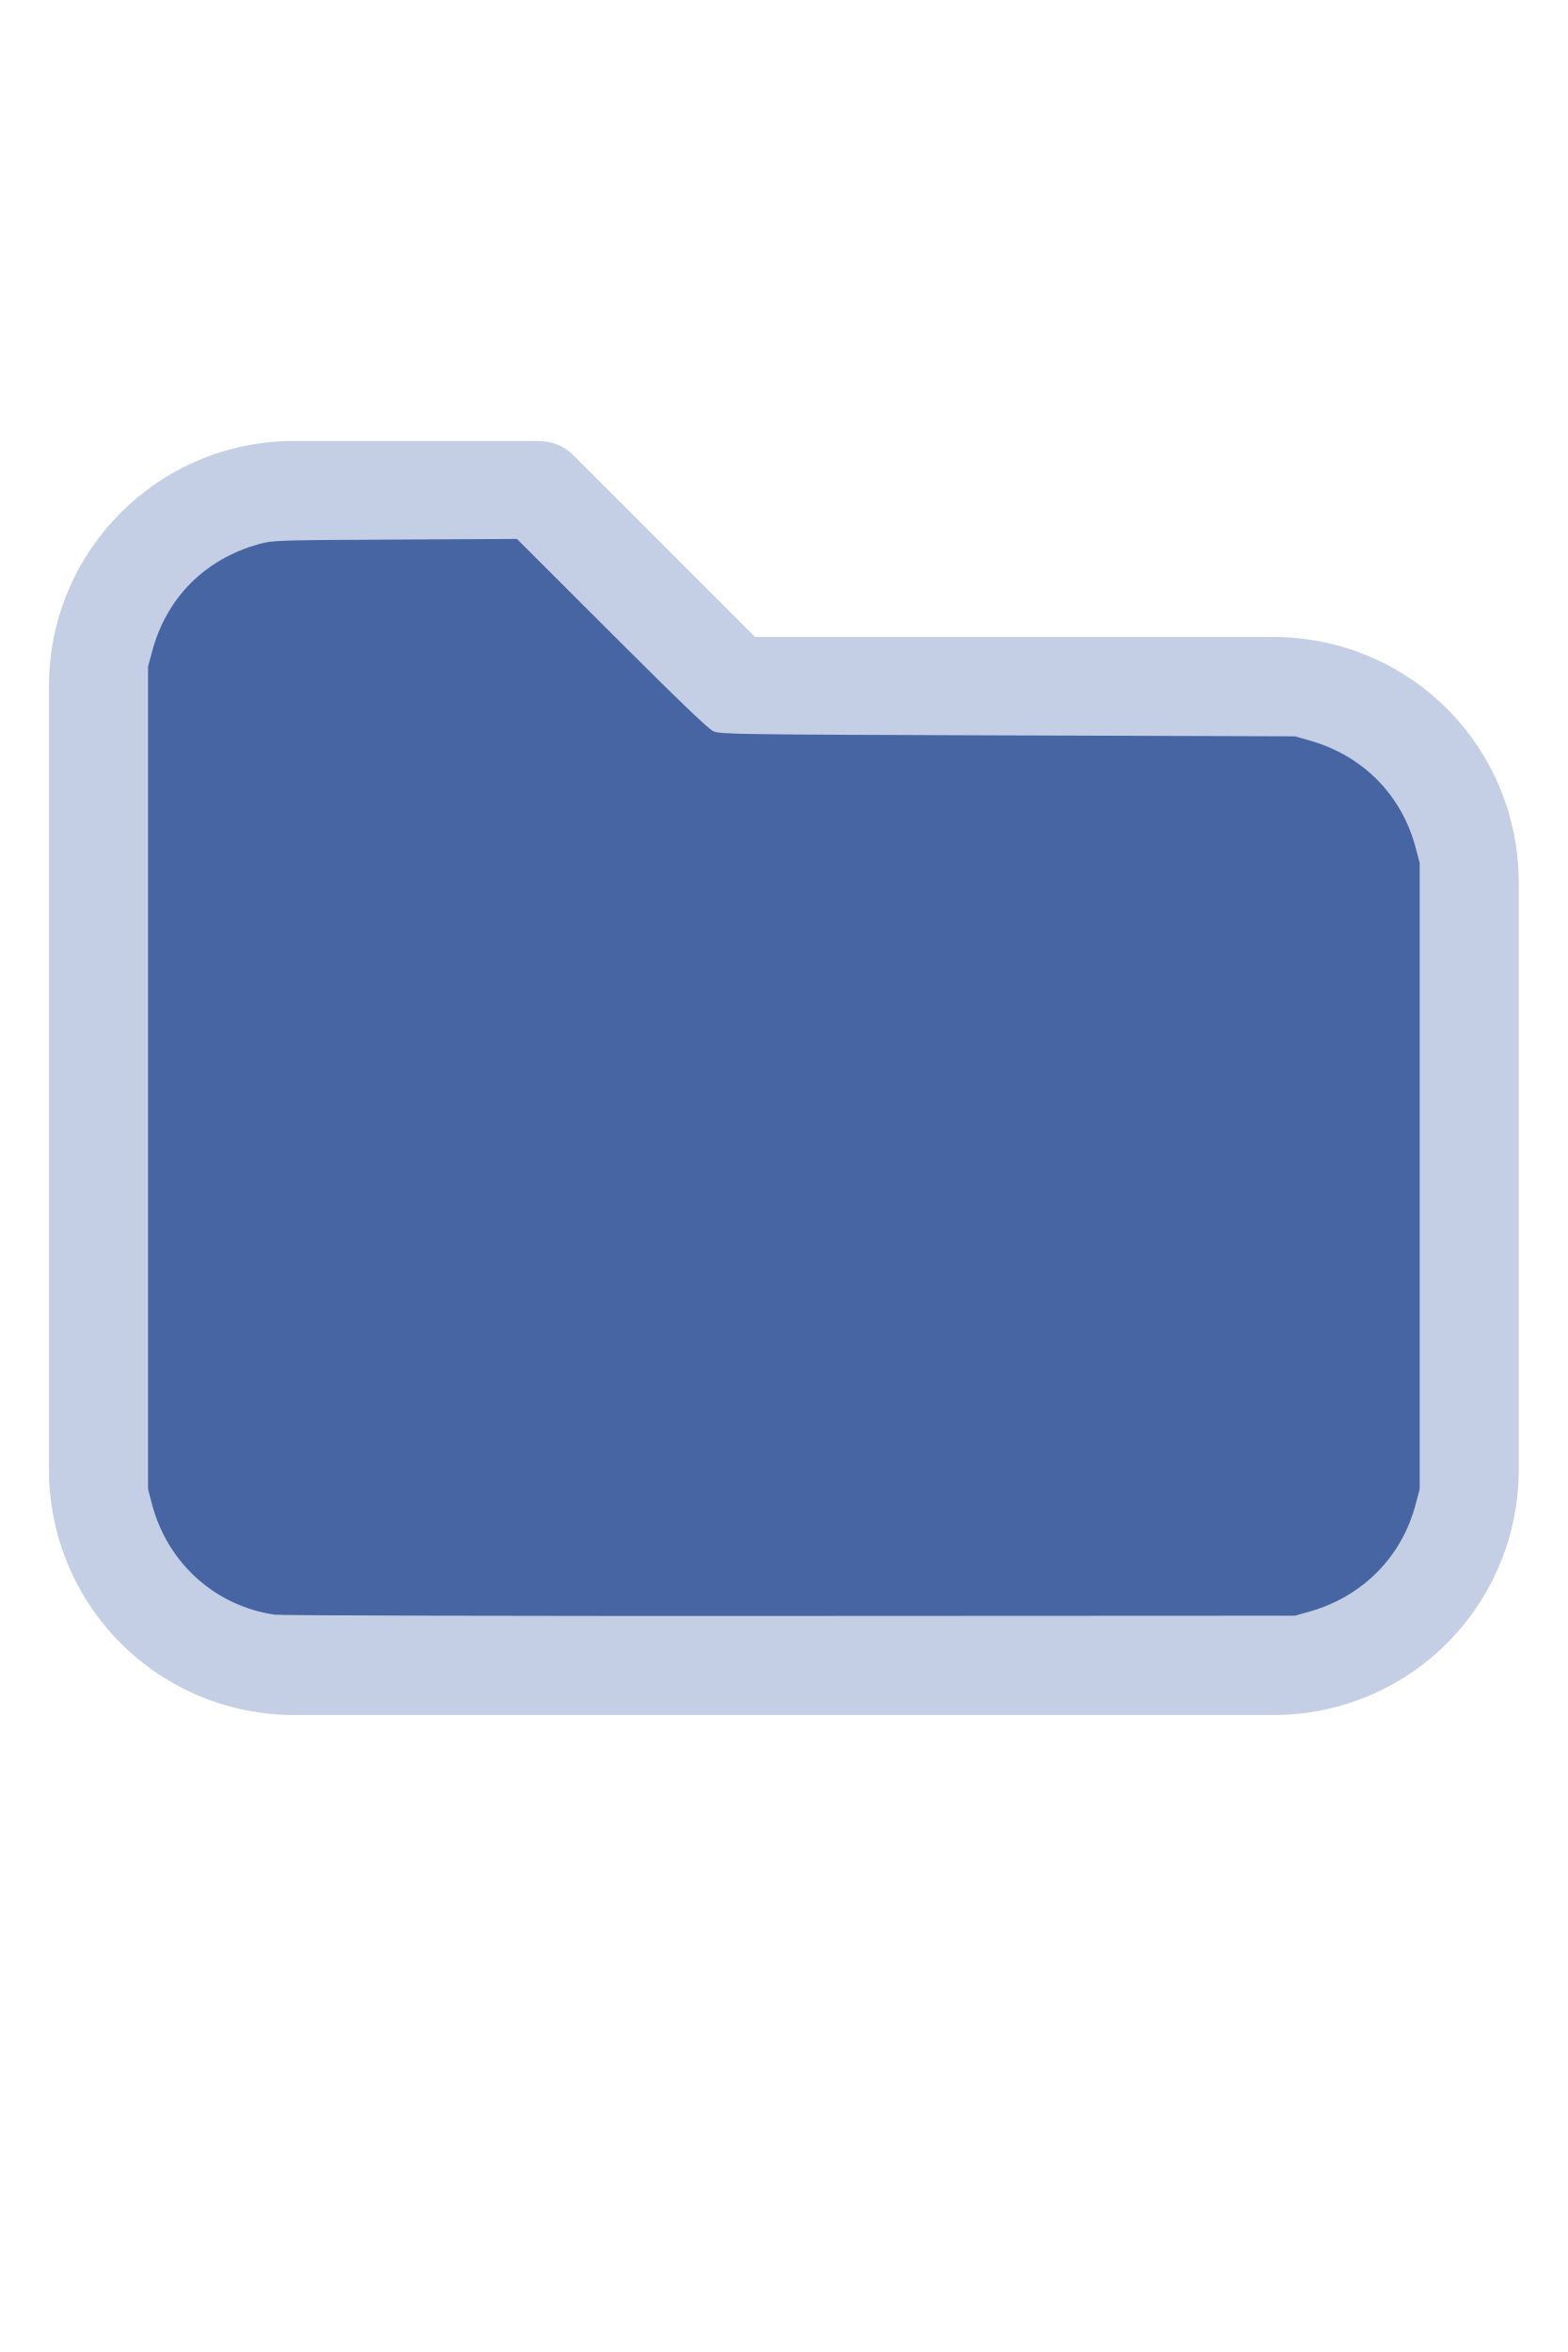
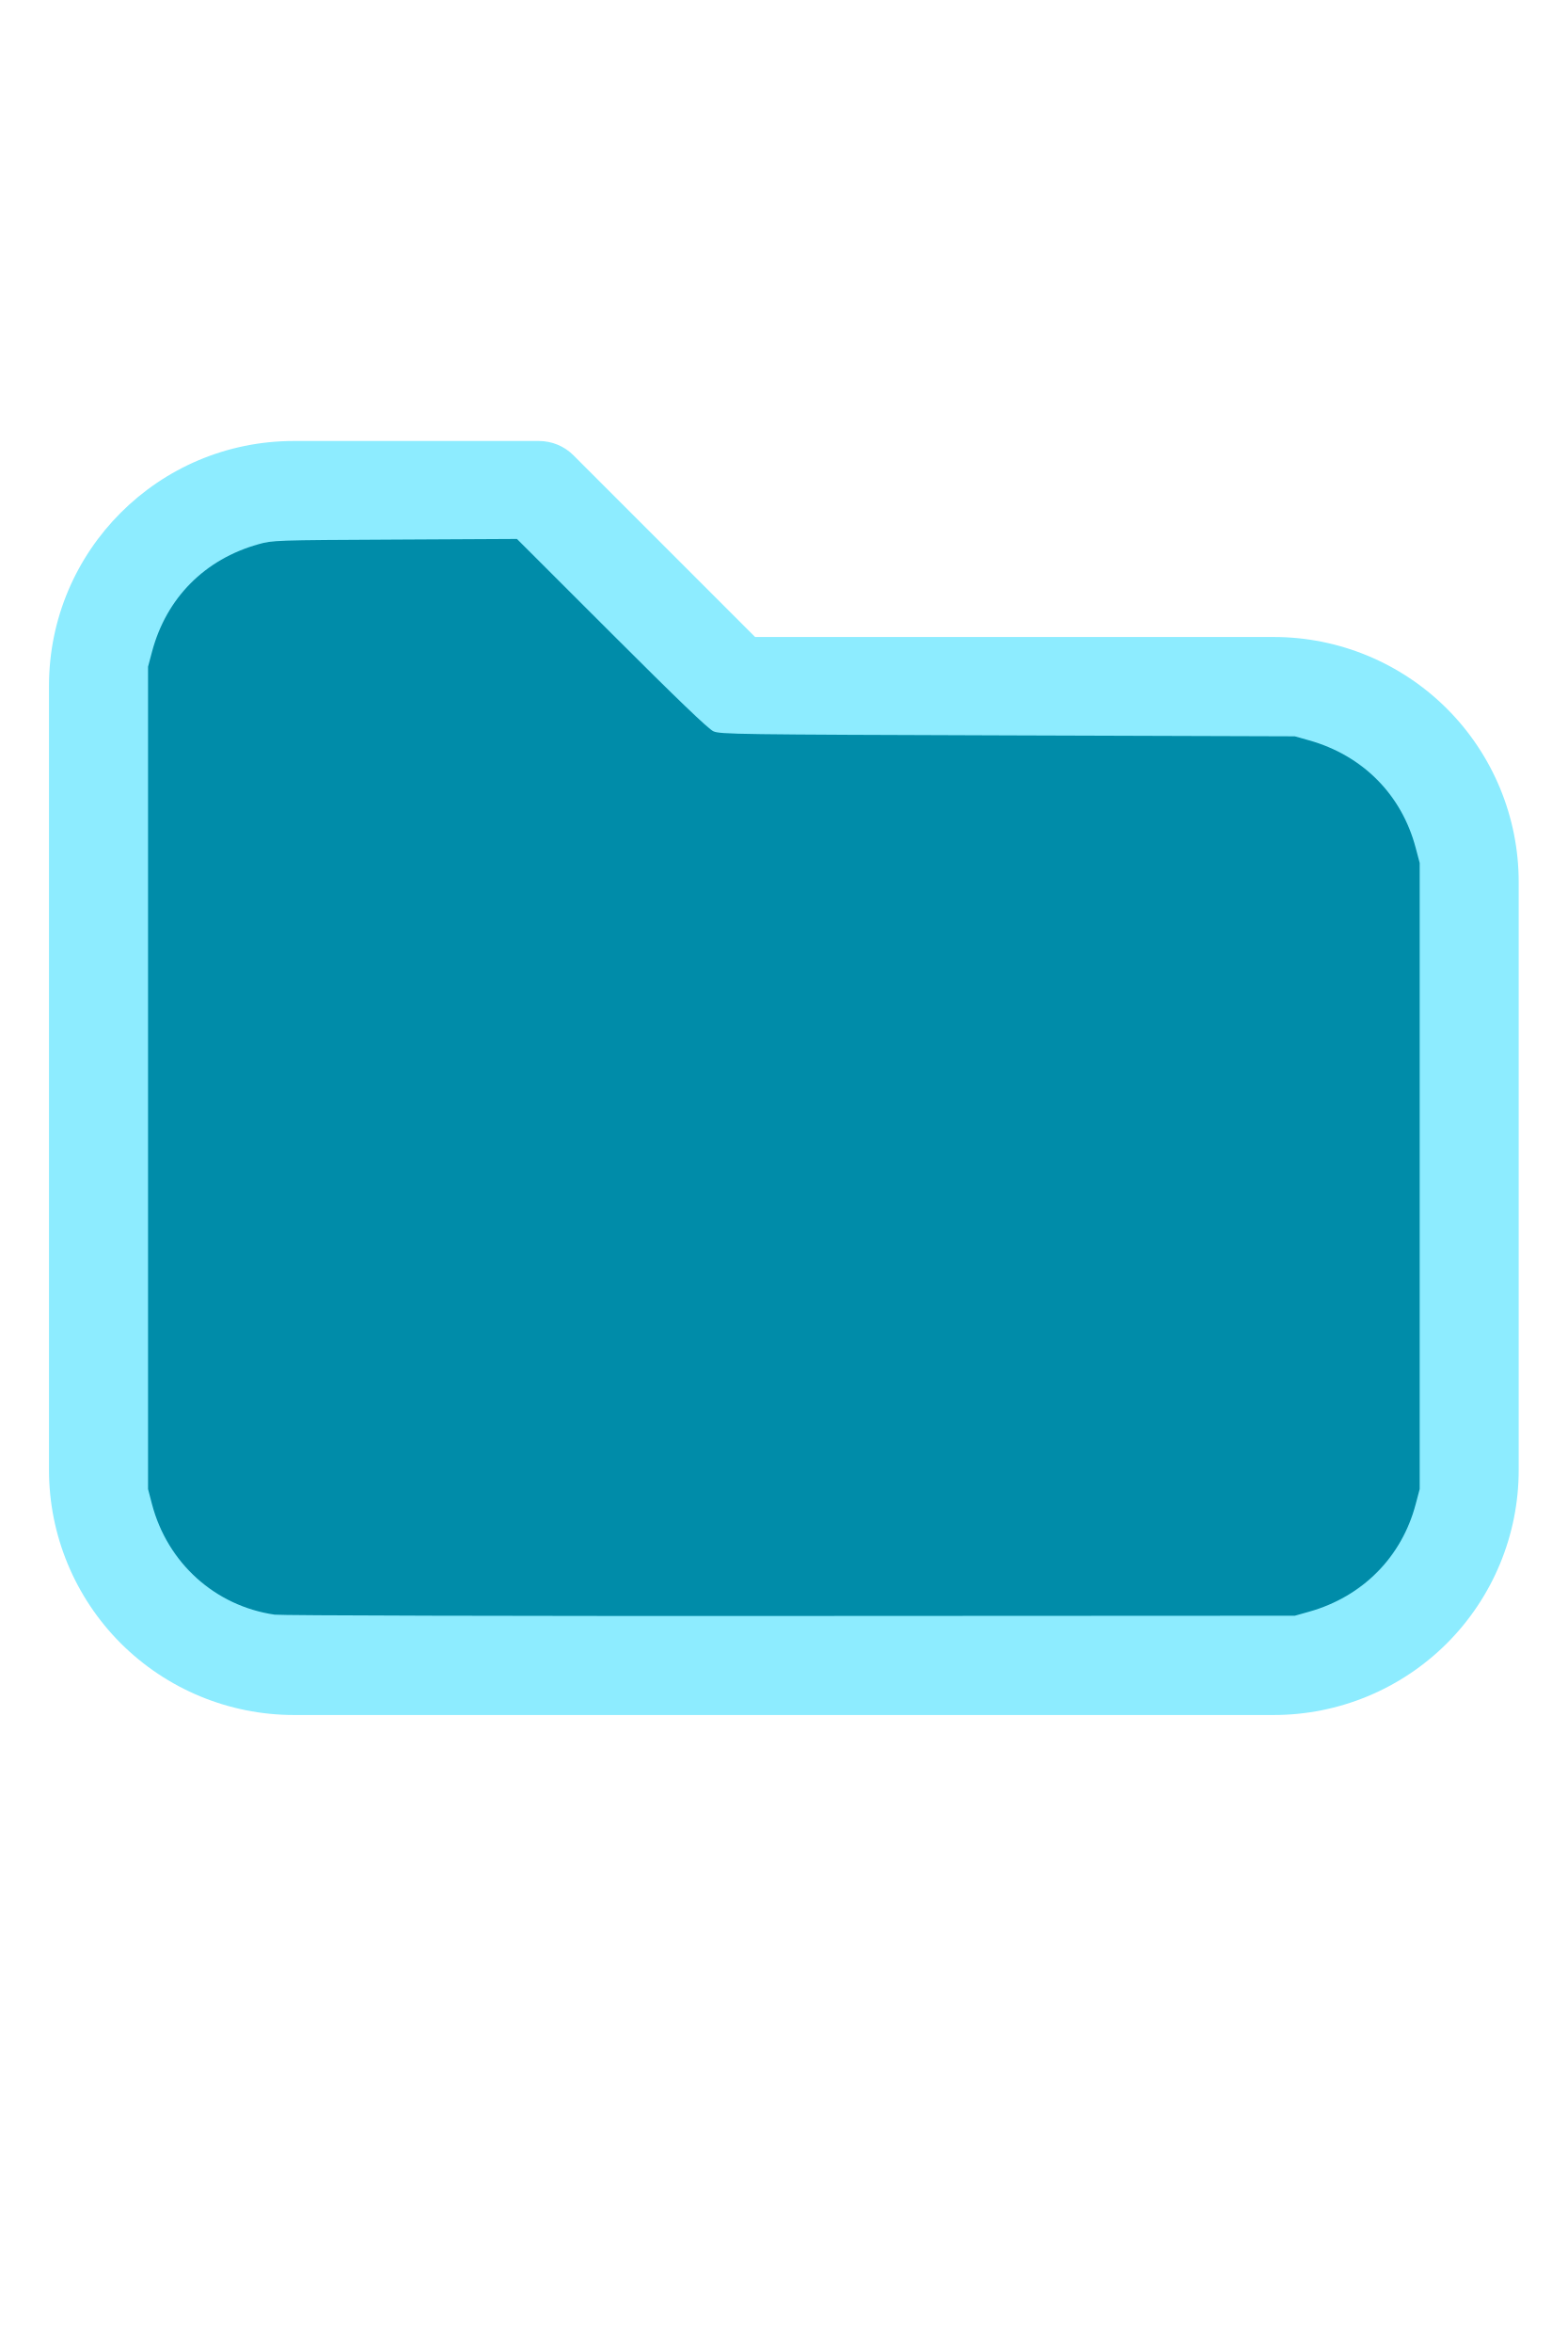
<svg xmlns="http://www.w3.org/2000/svg" version="1.1" width="16" height="24" viewBox="0 0 32 32" xml:space="preserve">
-   <g style="fill:#C4CFE5;">
+   <g style="fill:#8DECFF;">
    <path d="M1,5.998l-0,16.002c-0,1.326 0.527,2.598 1.464,3.536c0.938,0.937 2.21,1.464 3.536,1.464c5.322,0 14.678,-0 20,0c1.326,0 2.598,-0.527 3.536,-1.464c0.937,-0.938 1.464,-2.21 1.464,-3.536c0,-3.486 0,-8.514 0,-12c0,-1.326 -0.527,-2.598 -1.464,-3.536c-0.938,-0.937 -2.21,-1.464 -3.536,-1.464c-0,0 -10.586,0 -10.586,0c0,-0 -3.707,-3.707 -3.707,-3.707c-0.187,-0.188 -0.442,-0.293 -0.707,-0.293l-5.002,0c-2.76,0 -4.998,2.238 -4.998,4.998Zm2,-0l-0,16.002c-0,0.796 0.316,1.559 0.879,2.121c0.562,0.563 1.325,0.879 2.121,0.879l20,0c0.796,0 1.559,-0.316 2.121,-0.879c0.563,-0.562 0.879,-1.325 0.879,-2.121c0,-3.486 0,-8.514 0,-12c0,-0.796 -0.316,-1.559 -0.879,-2.121c-0.562,-0.563 -1.325,-0.879 -2.121,-0.879c-7.738,0 -11,0 -11,0c-0.265,0 -0.52,-0.105 -0.707,-0.293c-0,0 -3.707,-3.707 -3.707,-3.707c-0,0 -4.588,0 -4.588,0c-1.656,0 -2.998,1.342 -2.998,2.998Z" />
  </g>
-   <g style="fill:#4665A2;stroke-width:0;">
+   <g style="fill:#008CA9;stroke-width:0;">
    <path d="M 5.606,24.952 C 4.392,24.775 3.42,23.9 3.103,22.699 L 3.022,22.389 V 13.998 5.606 L 3.104,5.298 C 3.396,4.203 4.18,3.412 5.279,3.106 5.565,3.026 5.615,3.024 8.061,3.012 l 2.491,-0.013 1.932,1.93 c 1.344,1.343 1.976,1.95 2.078,1.995 0.137,0.062 0.474,0.066 6.007,0.084 l 5.861,0.019 0.291,0.082 c 1.095,0.308 1.89,1.109 2.176,2.193 l 0.082,0.309 V 16 22.389 l -0.082,0.309 c -0.284,1.079 -1.086,1.888 -2.176,2.194 l -0.291,0.082 -10.303,0.005 c -5.7,0.003 -10.4,-0.009 -10.521,-0.027 z" />
  </g>
</svg>
